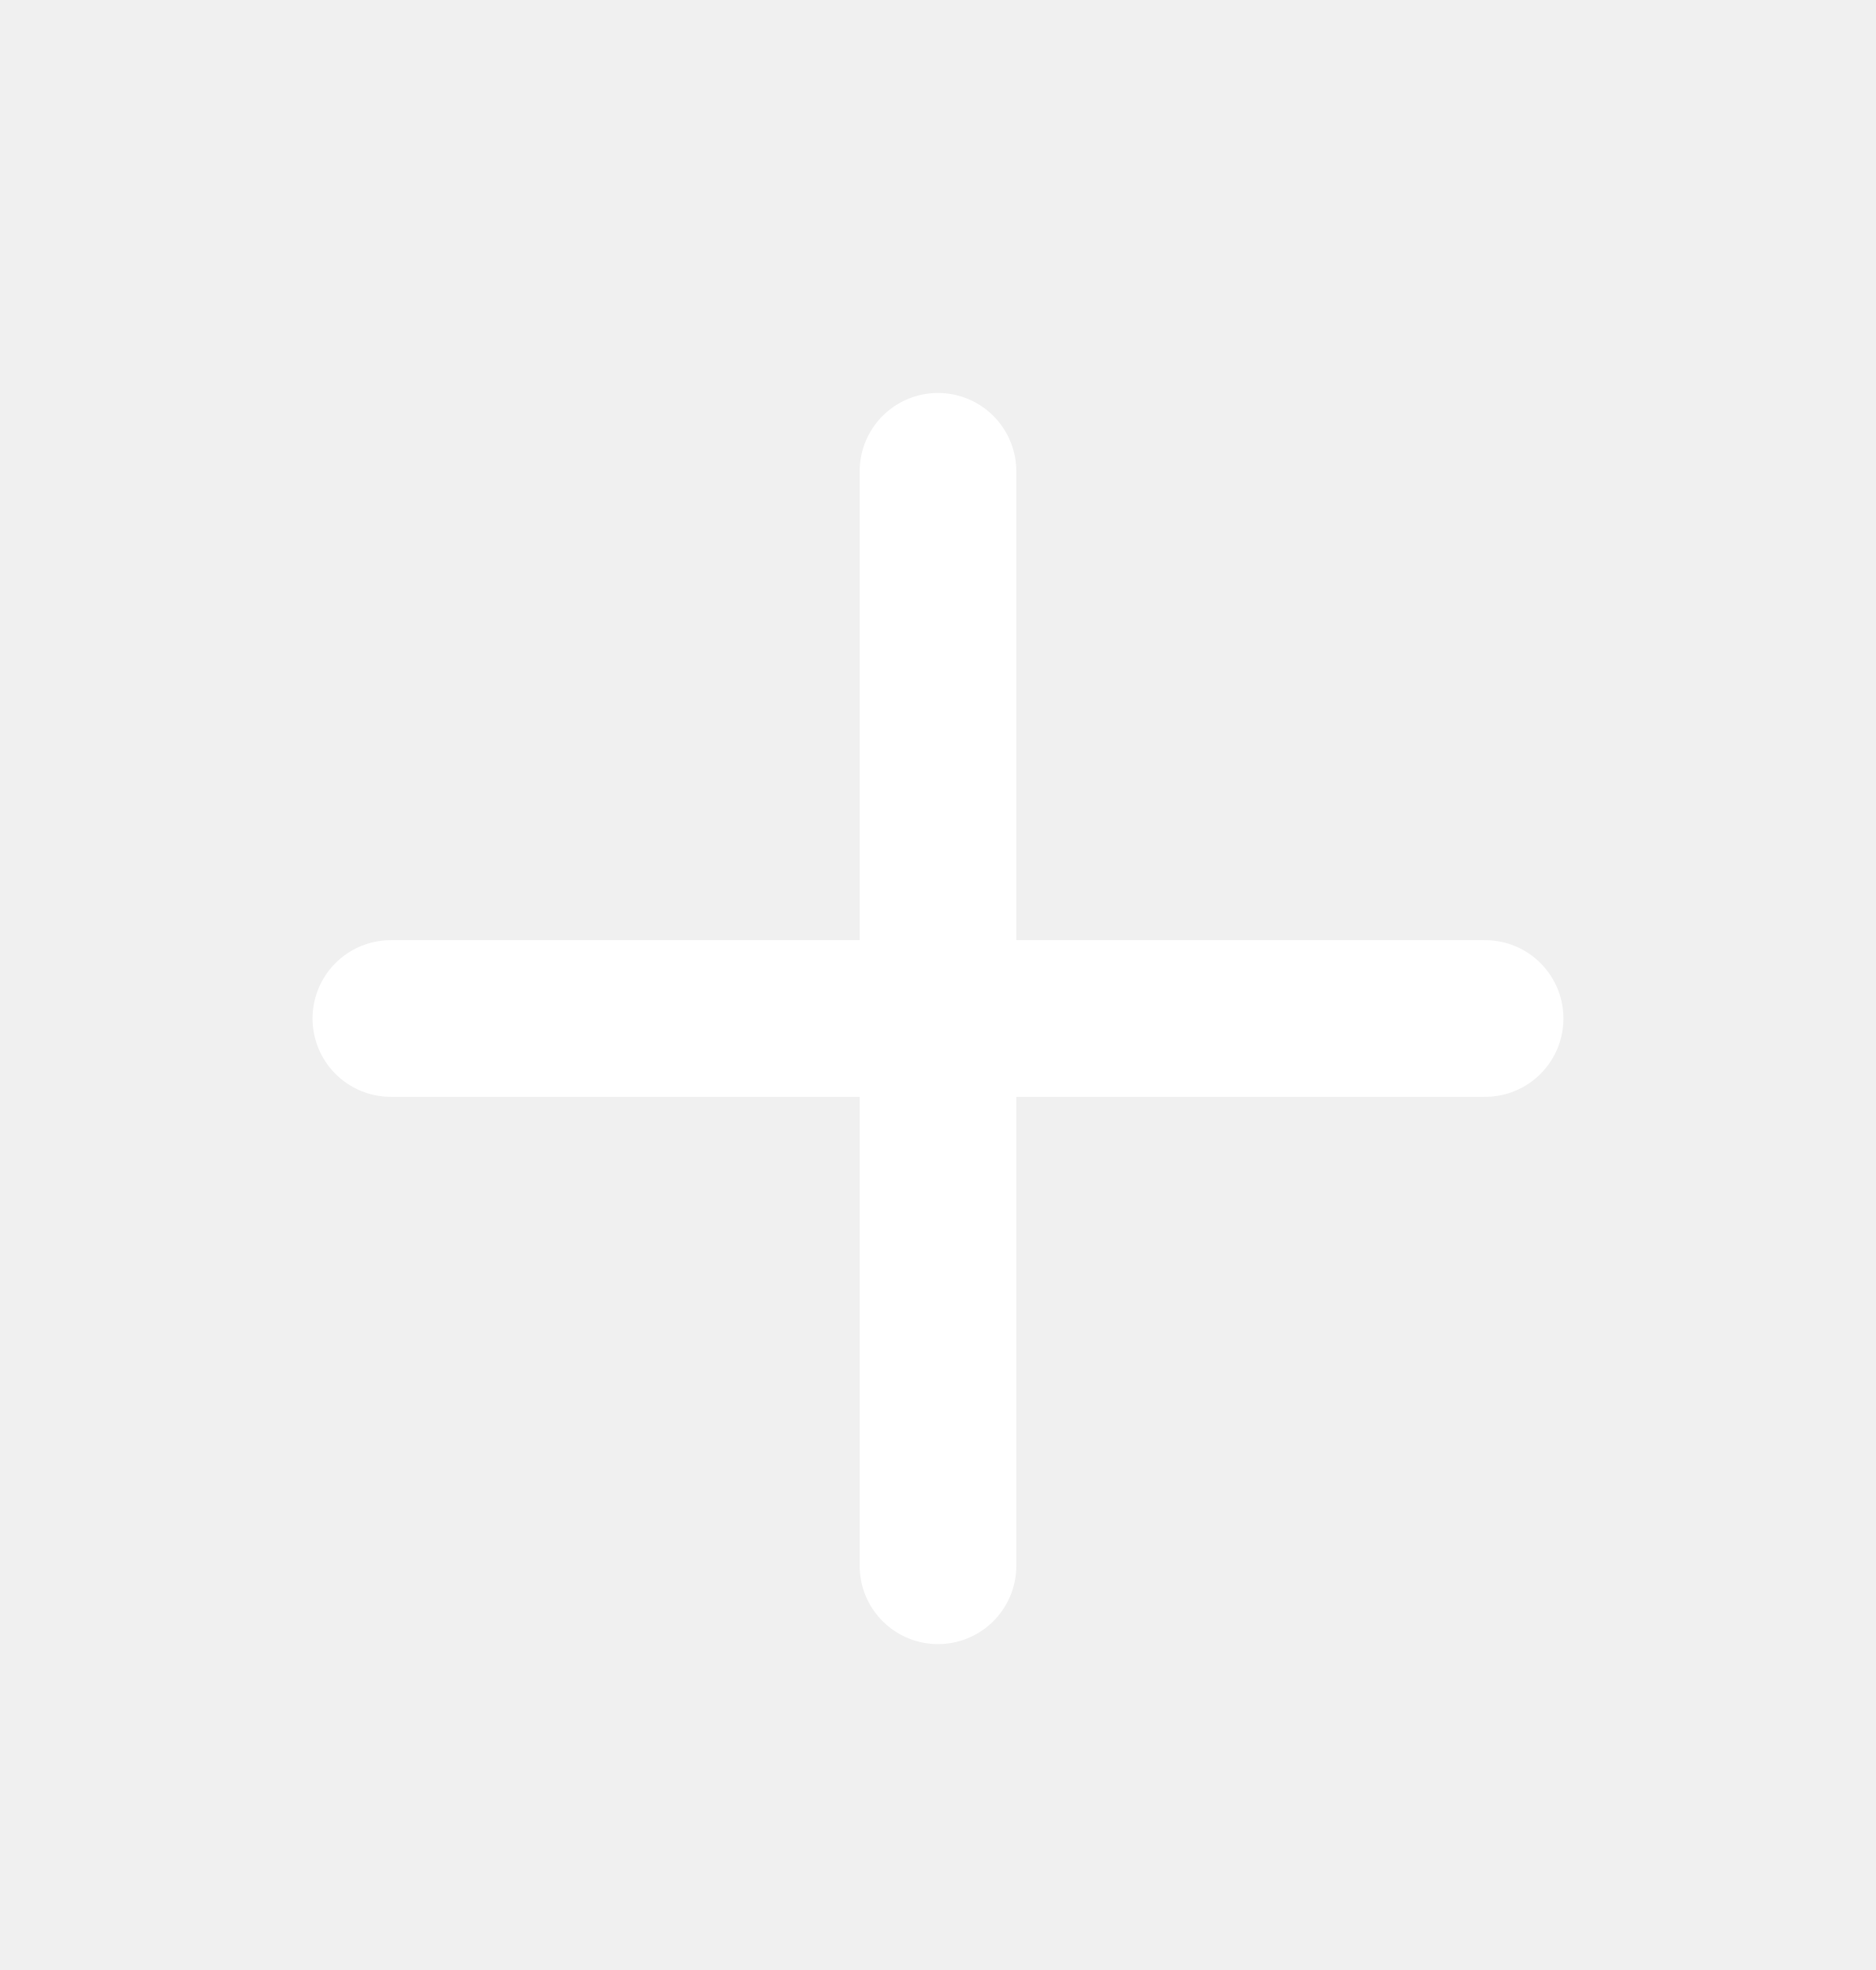
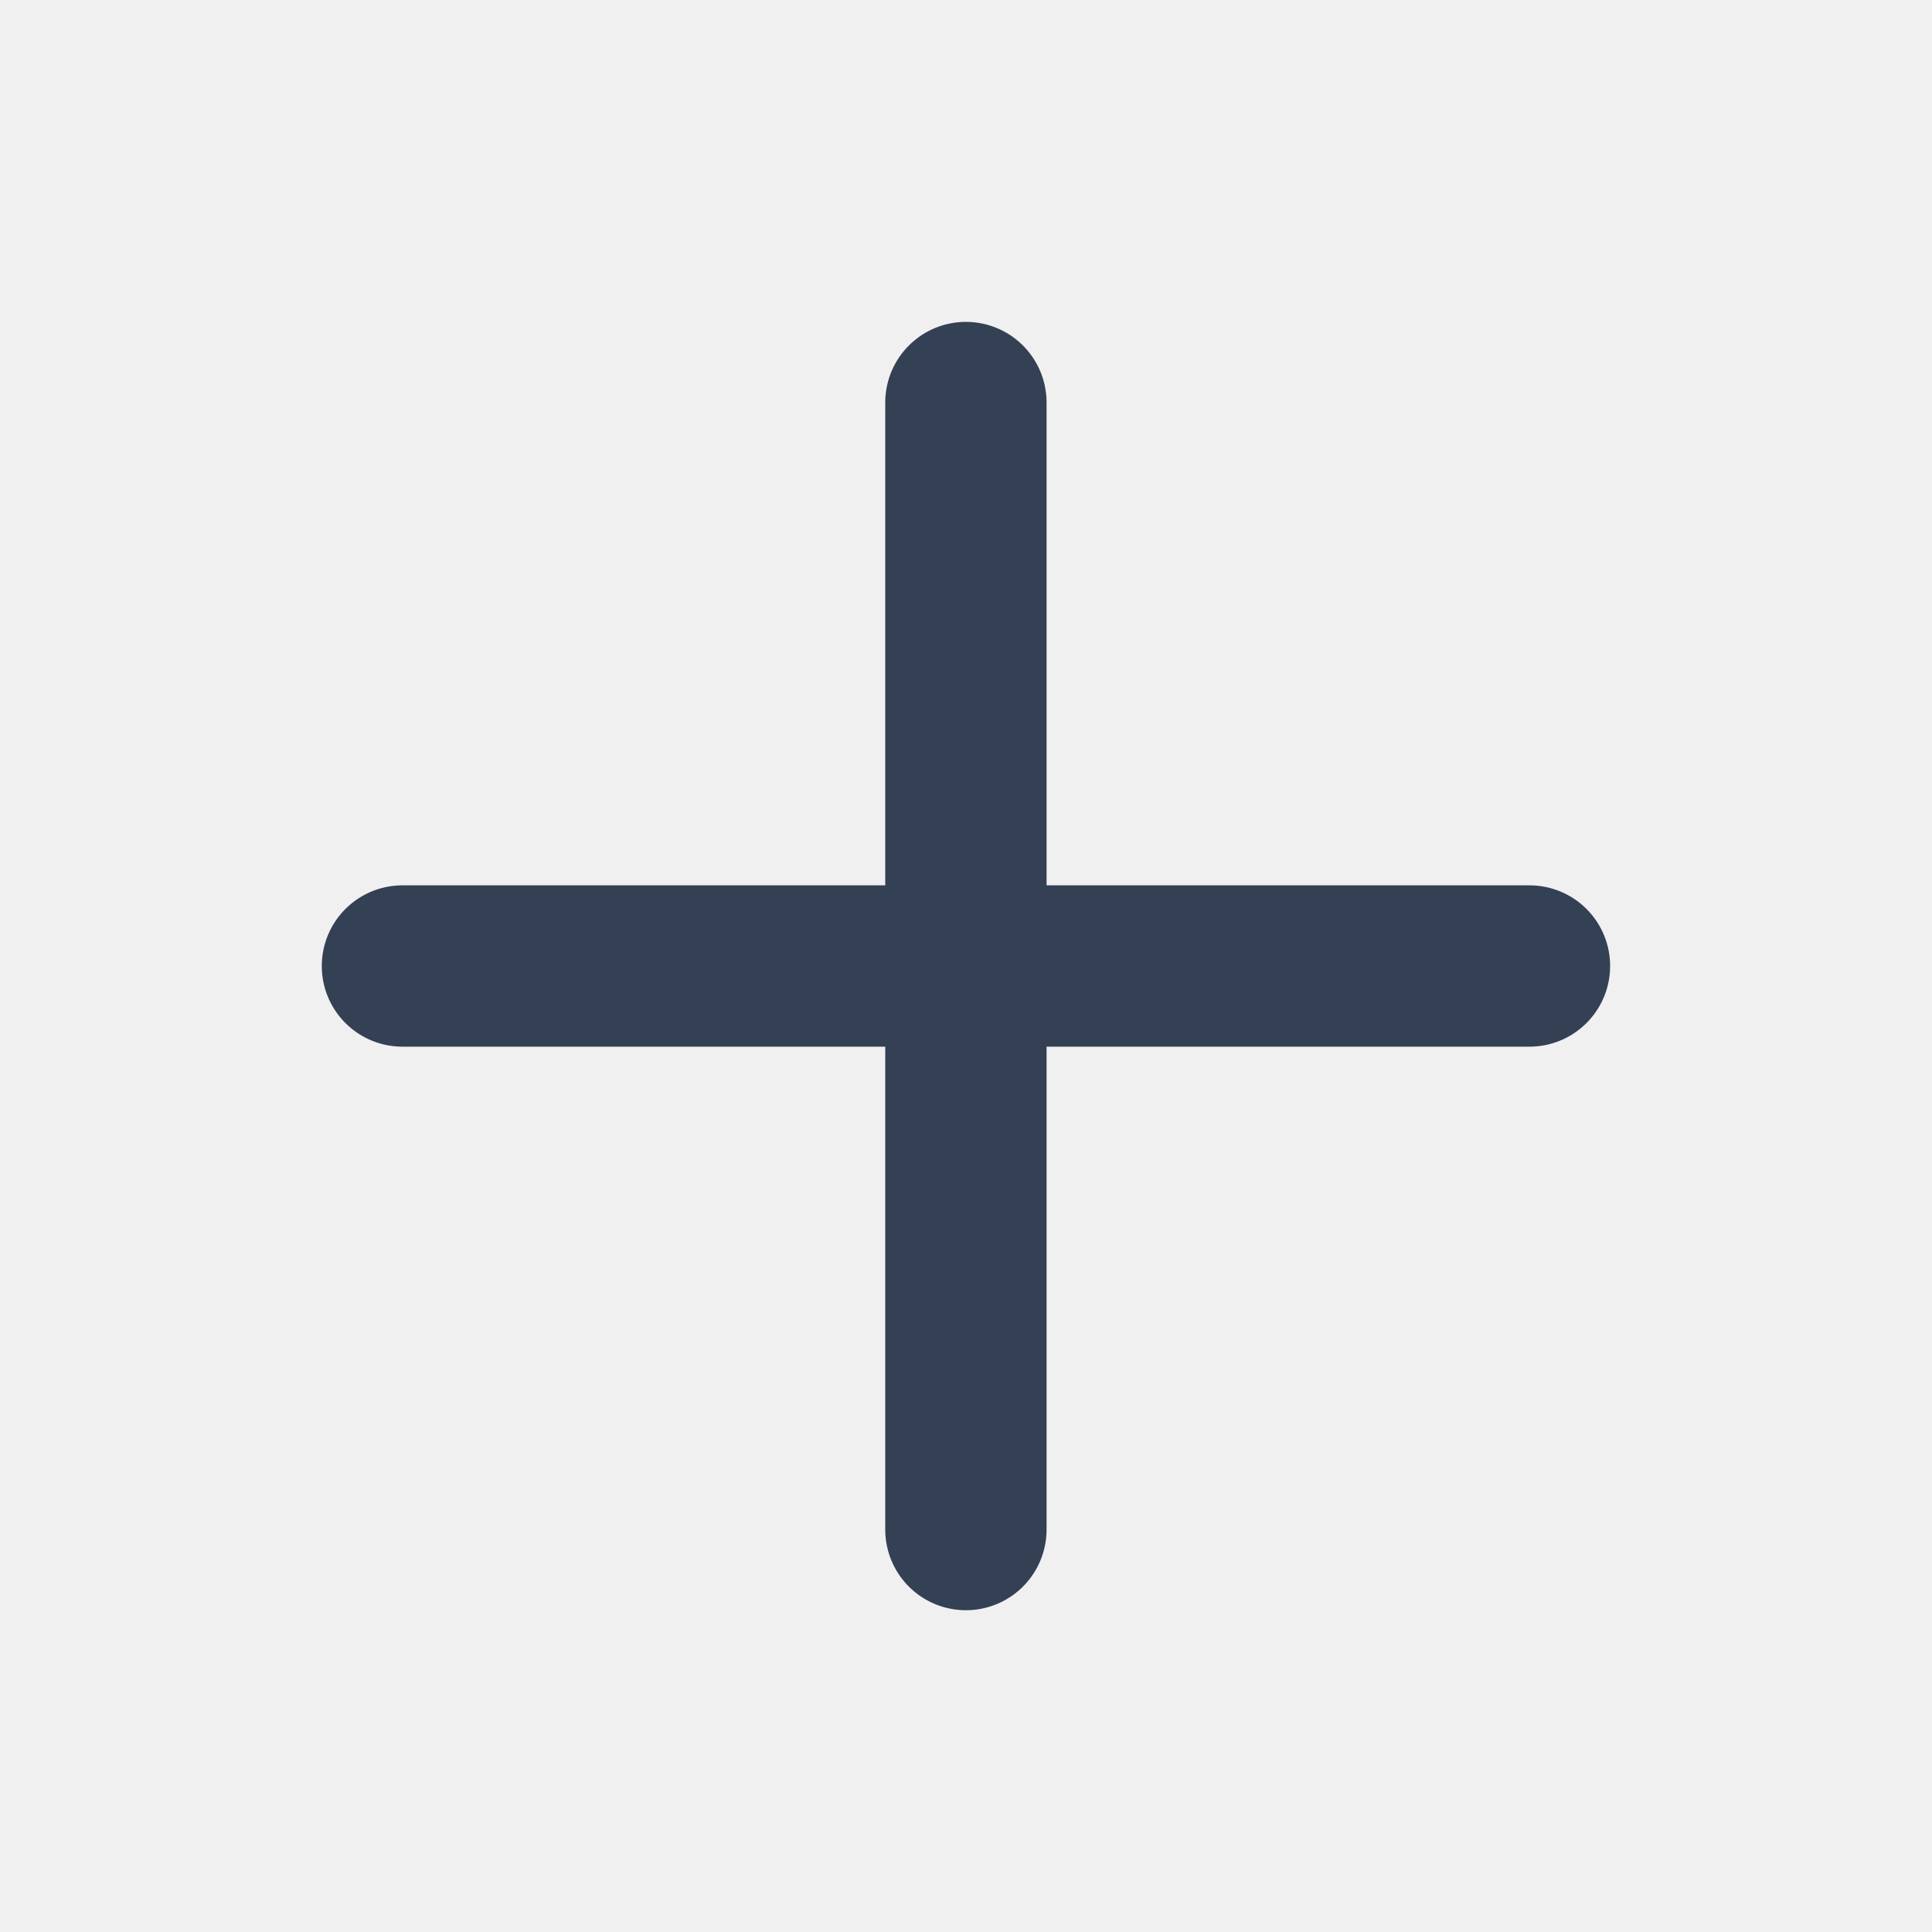
- <svg xmlns="http://www.w3.org/2000/svg" width="20" height="21" viewBox="0 0 20 21" fill="none">
-   <path d="M10 5.024V16.691M4.167 10.857H15.833" stroke="white" stroke-width="1.67" stroke-linecap="round" stroke-linejoin="round" />
+ <svg xmlns="http://www.w3.org/2000/svg" width="20" height="20" viewBox="0 0 20 20" fill="none">
+   <path d="M9.999 4.167V15.834M4.166 10H15.833" stroke="#344054" stroke-width="1.67" stroke-linecap="round" stroke-linejoin="round" />
</svg>
